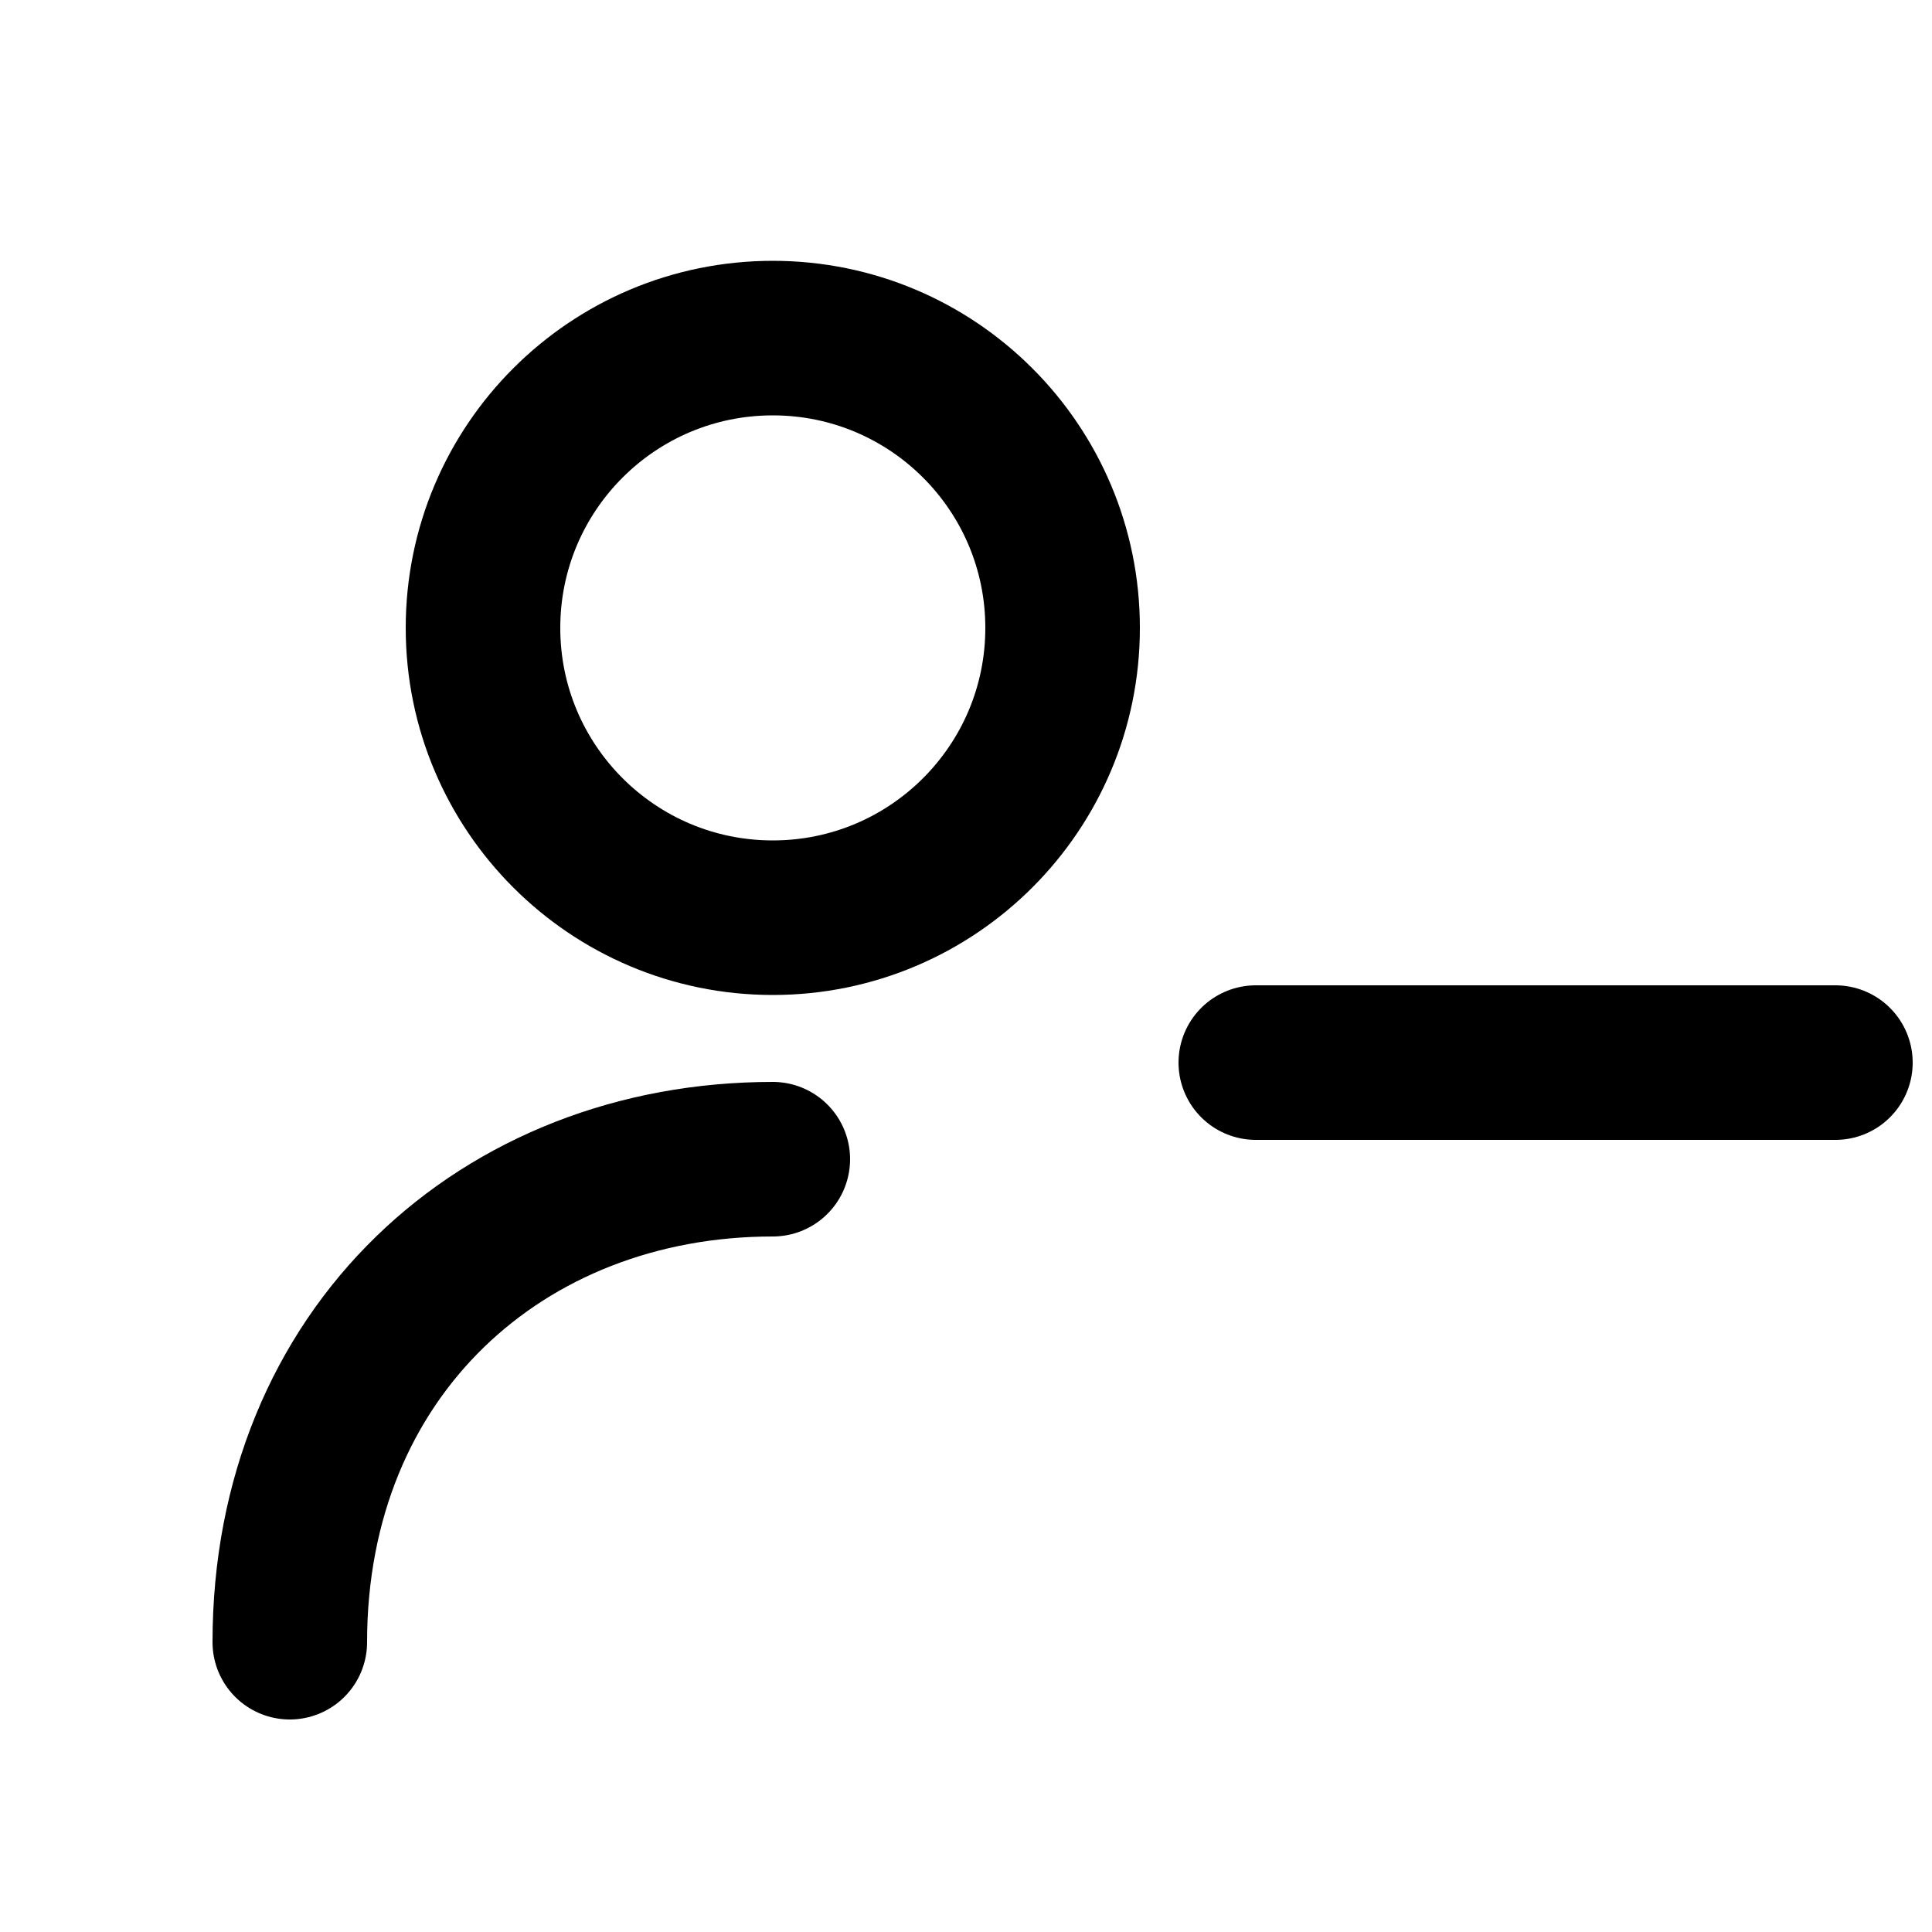
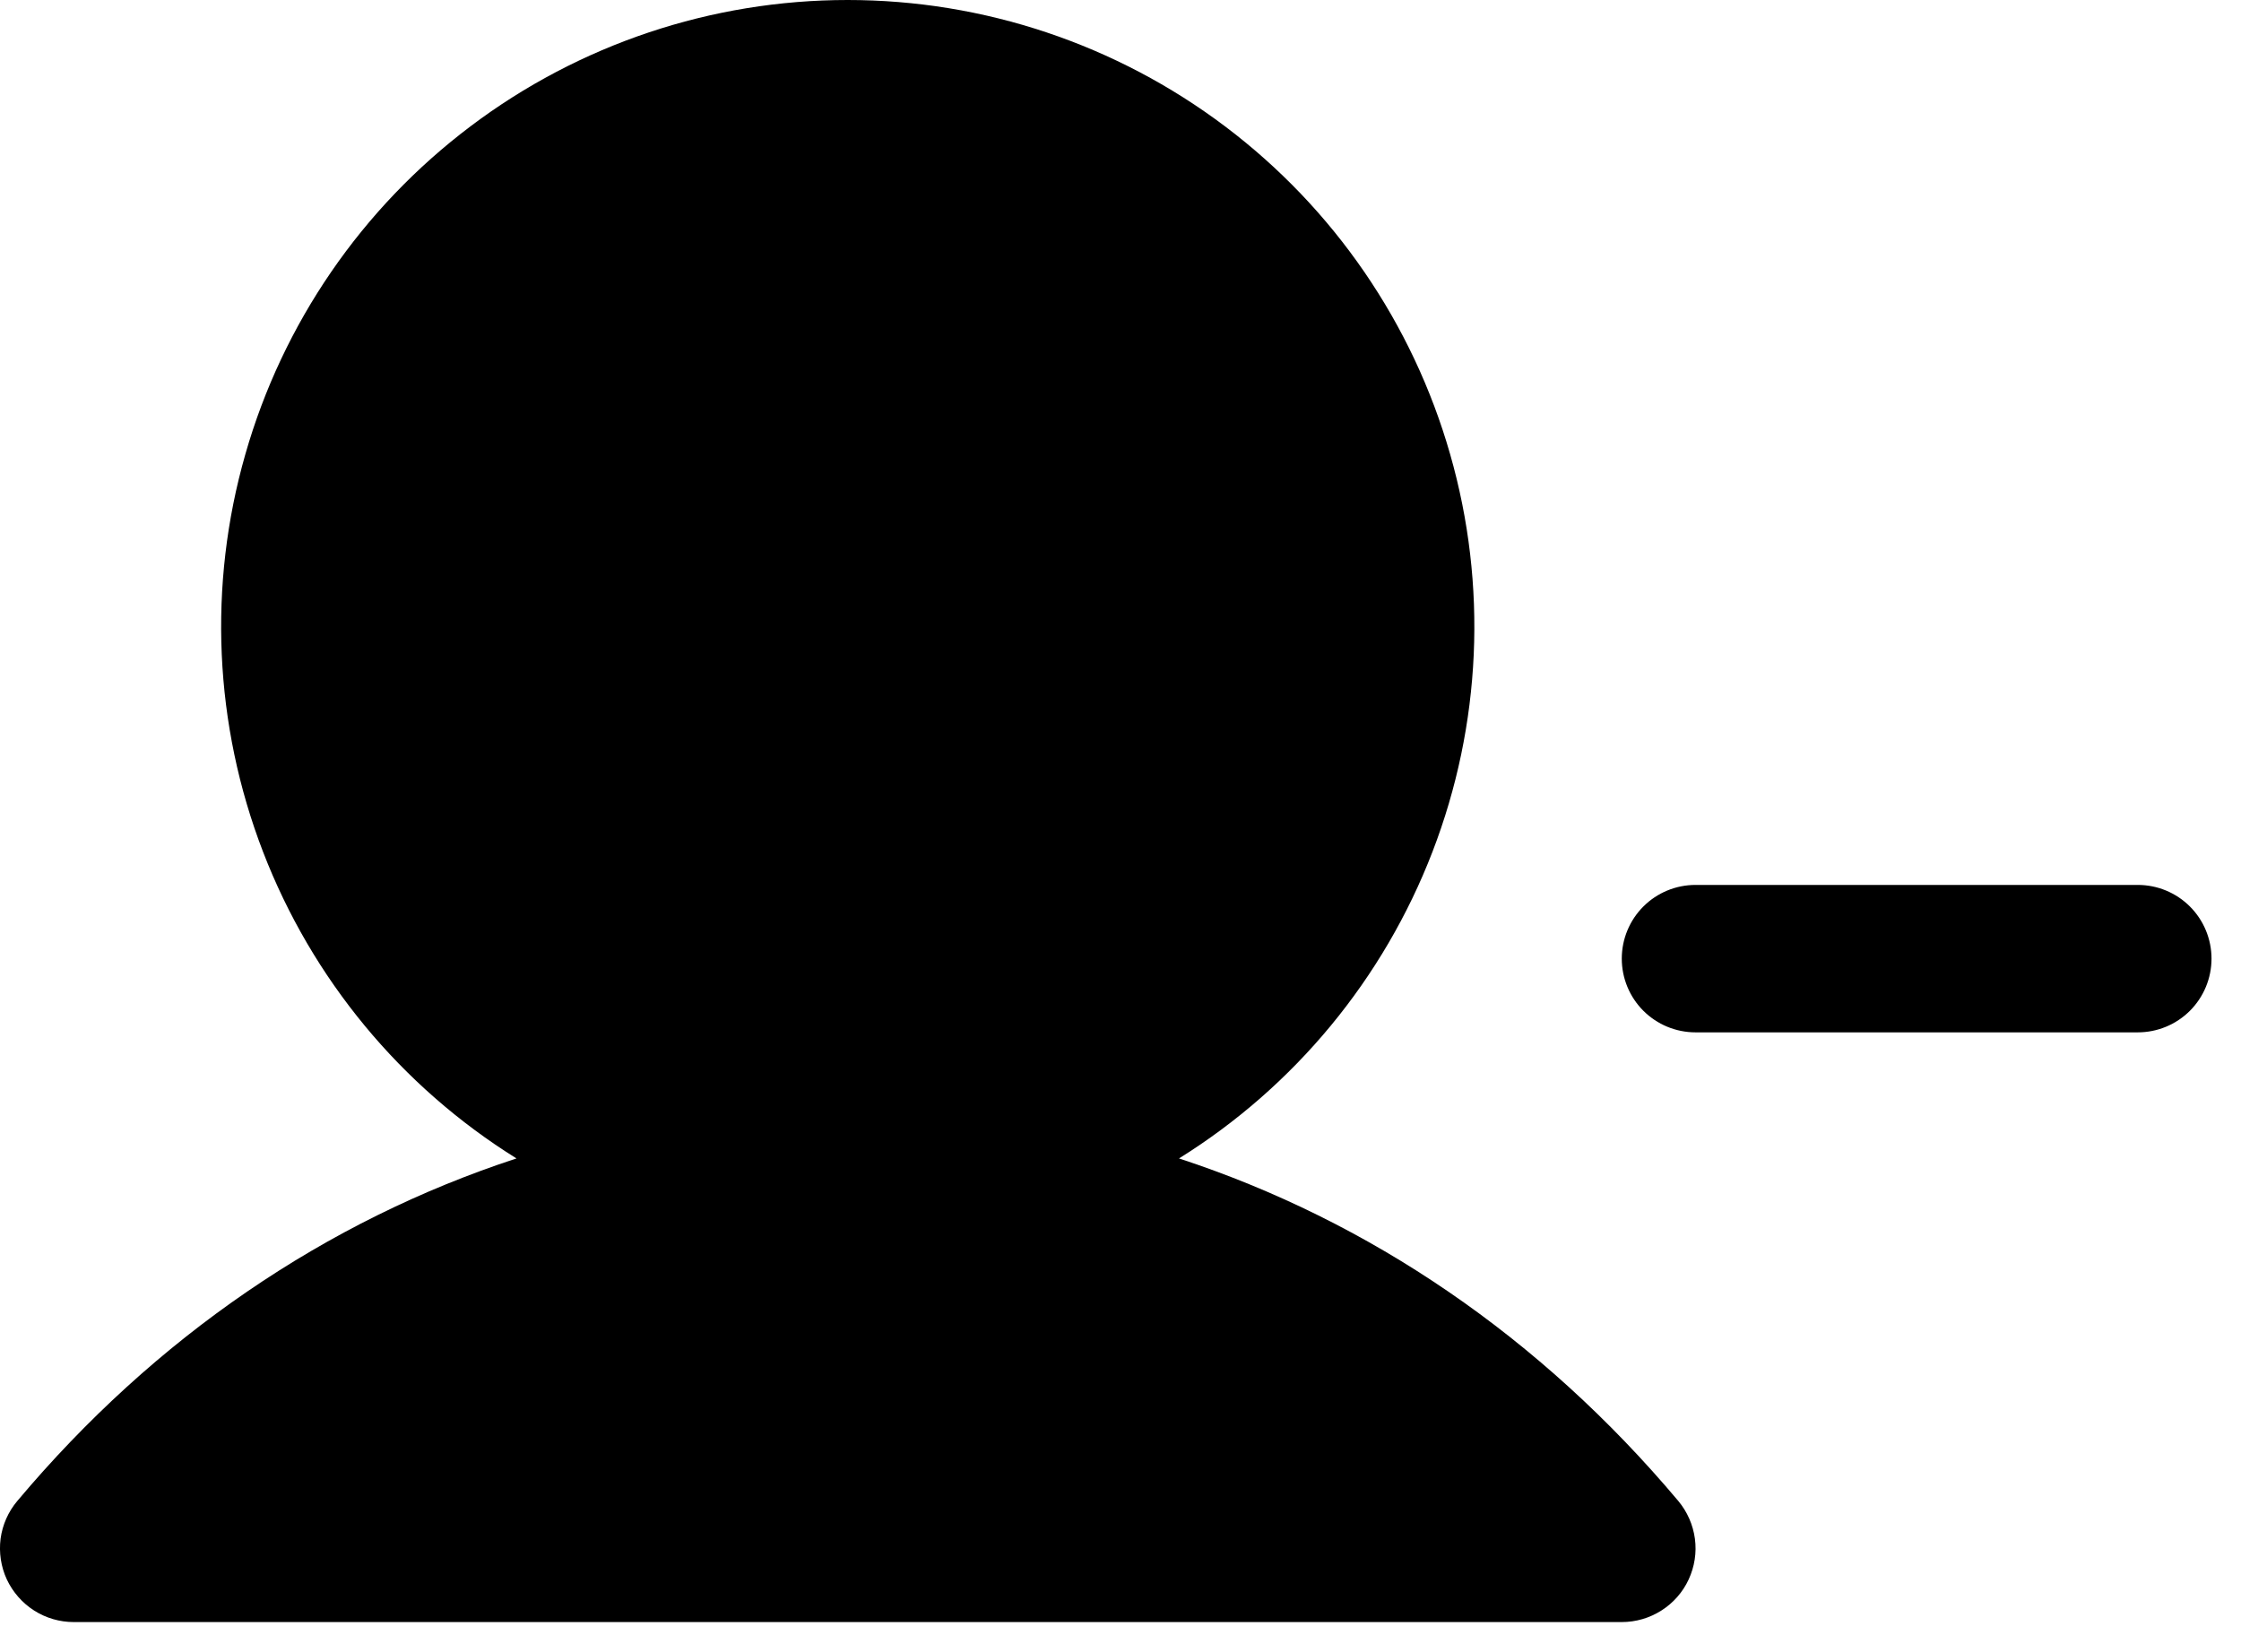
- <svg xmlns="http://www.w3.org/2000/svg" width="16" height="16" viewBox="0 0 20 20" fill="none">
-   <circle cx="8" cy="6.5" r="3" stroke="currentColor" stroke-width="1.6" />
-   <path d="M3 17c0-3 2.2-5 5-5" stroke="currentColor" stroke-width="1.6" stroke-linecap="round" stroke-linejoin="round" />
-   <path d="M13 11h6" stroke="currentColor" stroke-width="1.6" stroke-linecap="round" stroke-linejoin="round" />
+ <svg xmlns="http://www.w3.org/2000/svg" width="19" height="14" viewBox="0 0 19 14" fill="none">
+   <path d="M14.229 12.726C14.305 12.817 14.354 12.928 14.37 13.046C14.386 13.164 14.367 13.284 14.317 13.392C14.267 13.5 14.187 13.591 14.086 13.655C13.986 13.719 13.869 13.753 13.75 13.753H0.625C0.506 13.753 0.389 13.719 0.289 13.655C0.189 13.591 0.109 13.5 0.058 13.392C0.008 13.284 -0.01 13.164 0.005 13.046C0.021 12.928 0.07 12.817 0.147 12.726C1.314 11.337 2.765 10.35 4.379 9.822C3.399 9.212 2.645 8.299 2.23 7.222C1.815 6.145 1.762 4.962 2.08 3.852C2.397 2.742 3.067 1.766 3.989 1.071C4.91 0.376 6.033 0 7.187 0C8.342 0 9.464 0.376 10.386 1.071C11.308 1.766 11.978 2.742 12.295 3.852C12.613 4.962 12.56 6.145 12.145 7.222C11.73 8.299 10.976 9.212 9.996 9.822C11.609 10.35 13.061 11.337 14.229 12.726ZM18.125 7.503H14.375C14.209 7.503 14.05 7.569 13.933 7.686C13.816 7.803 13.75 7.962 13.75 8.128C13.75 8.294 13.816 8.453 13.933 8.57C14.05 8.687 14.209 8.753 14.375 8.753H18.125C18.291 8.753 18.45 8.687 18.567 8.57C18.684 8.453 18.75 8.294 18.75 8.128C18.75 7.962 18.684 7.803 18.567 7.686C18.45 7.569 18.291 7.503 18.125 7.503Z" fill="currentColor" />
</svg>
